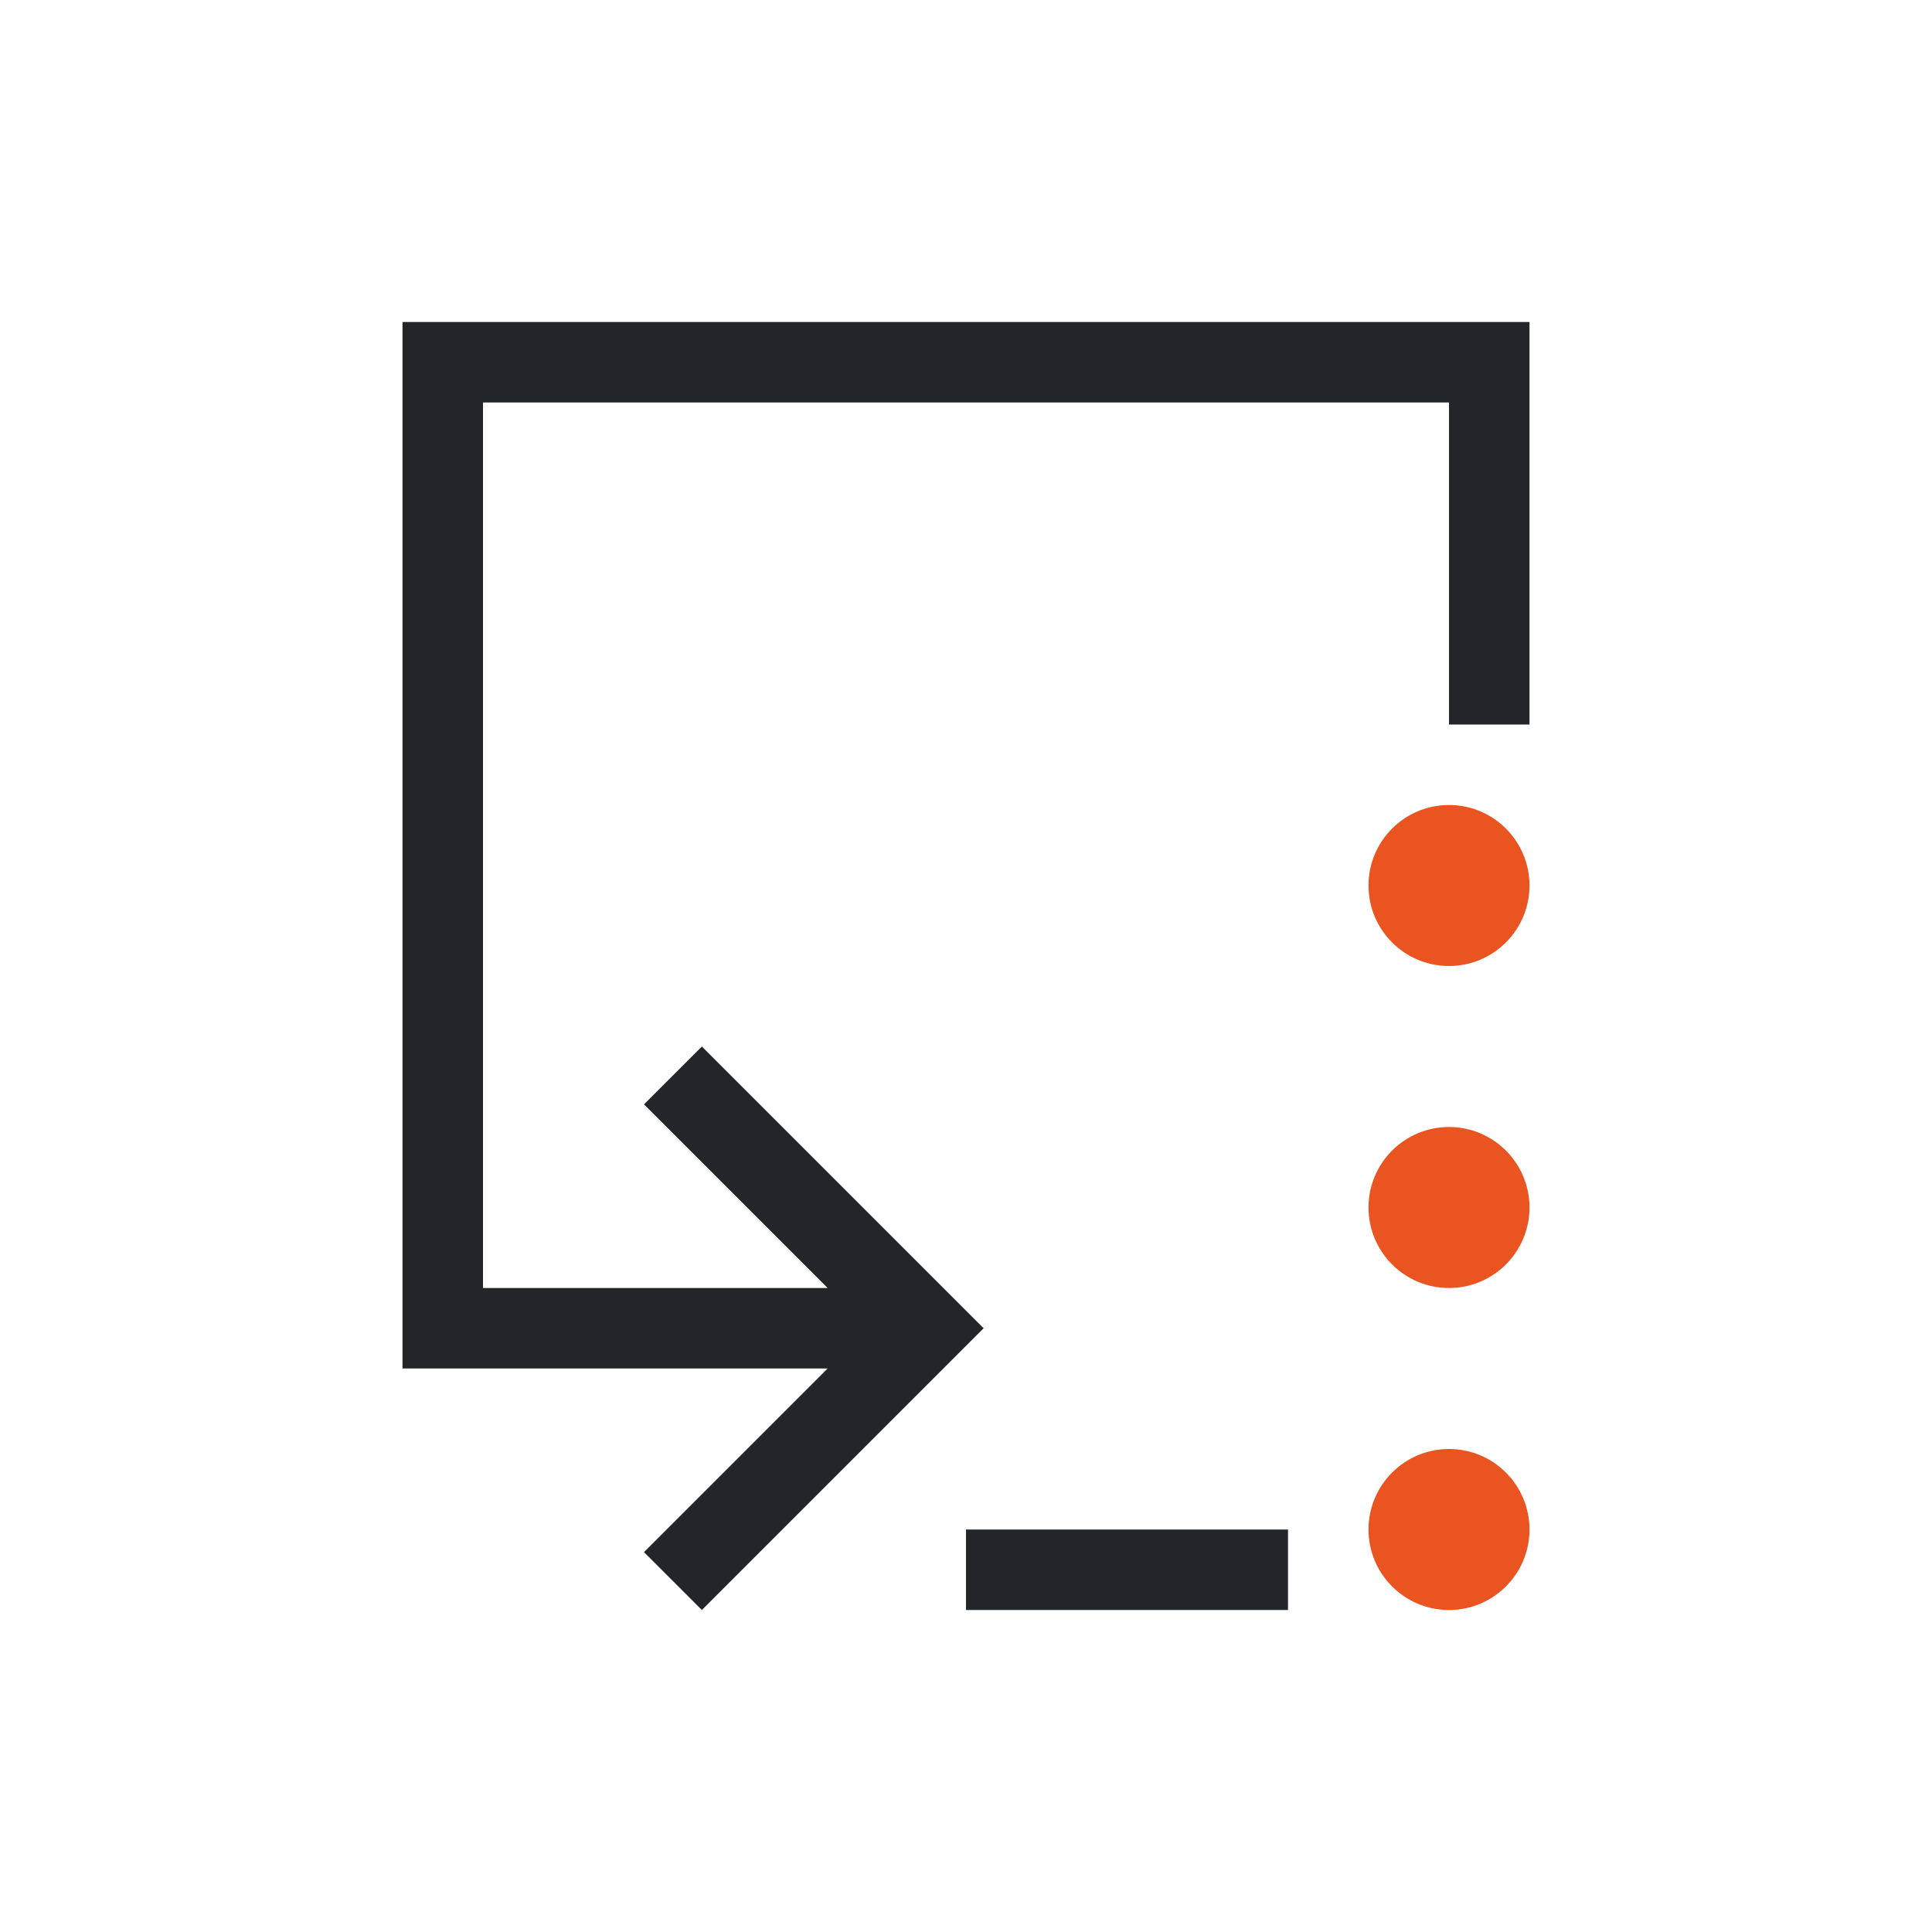
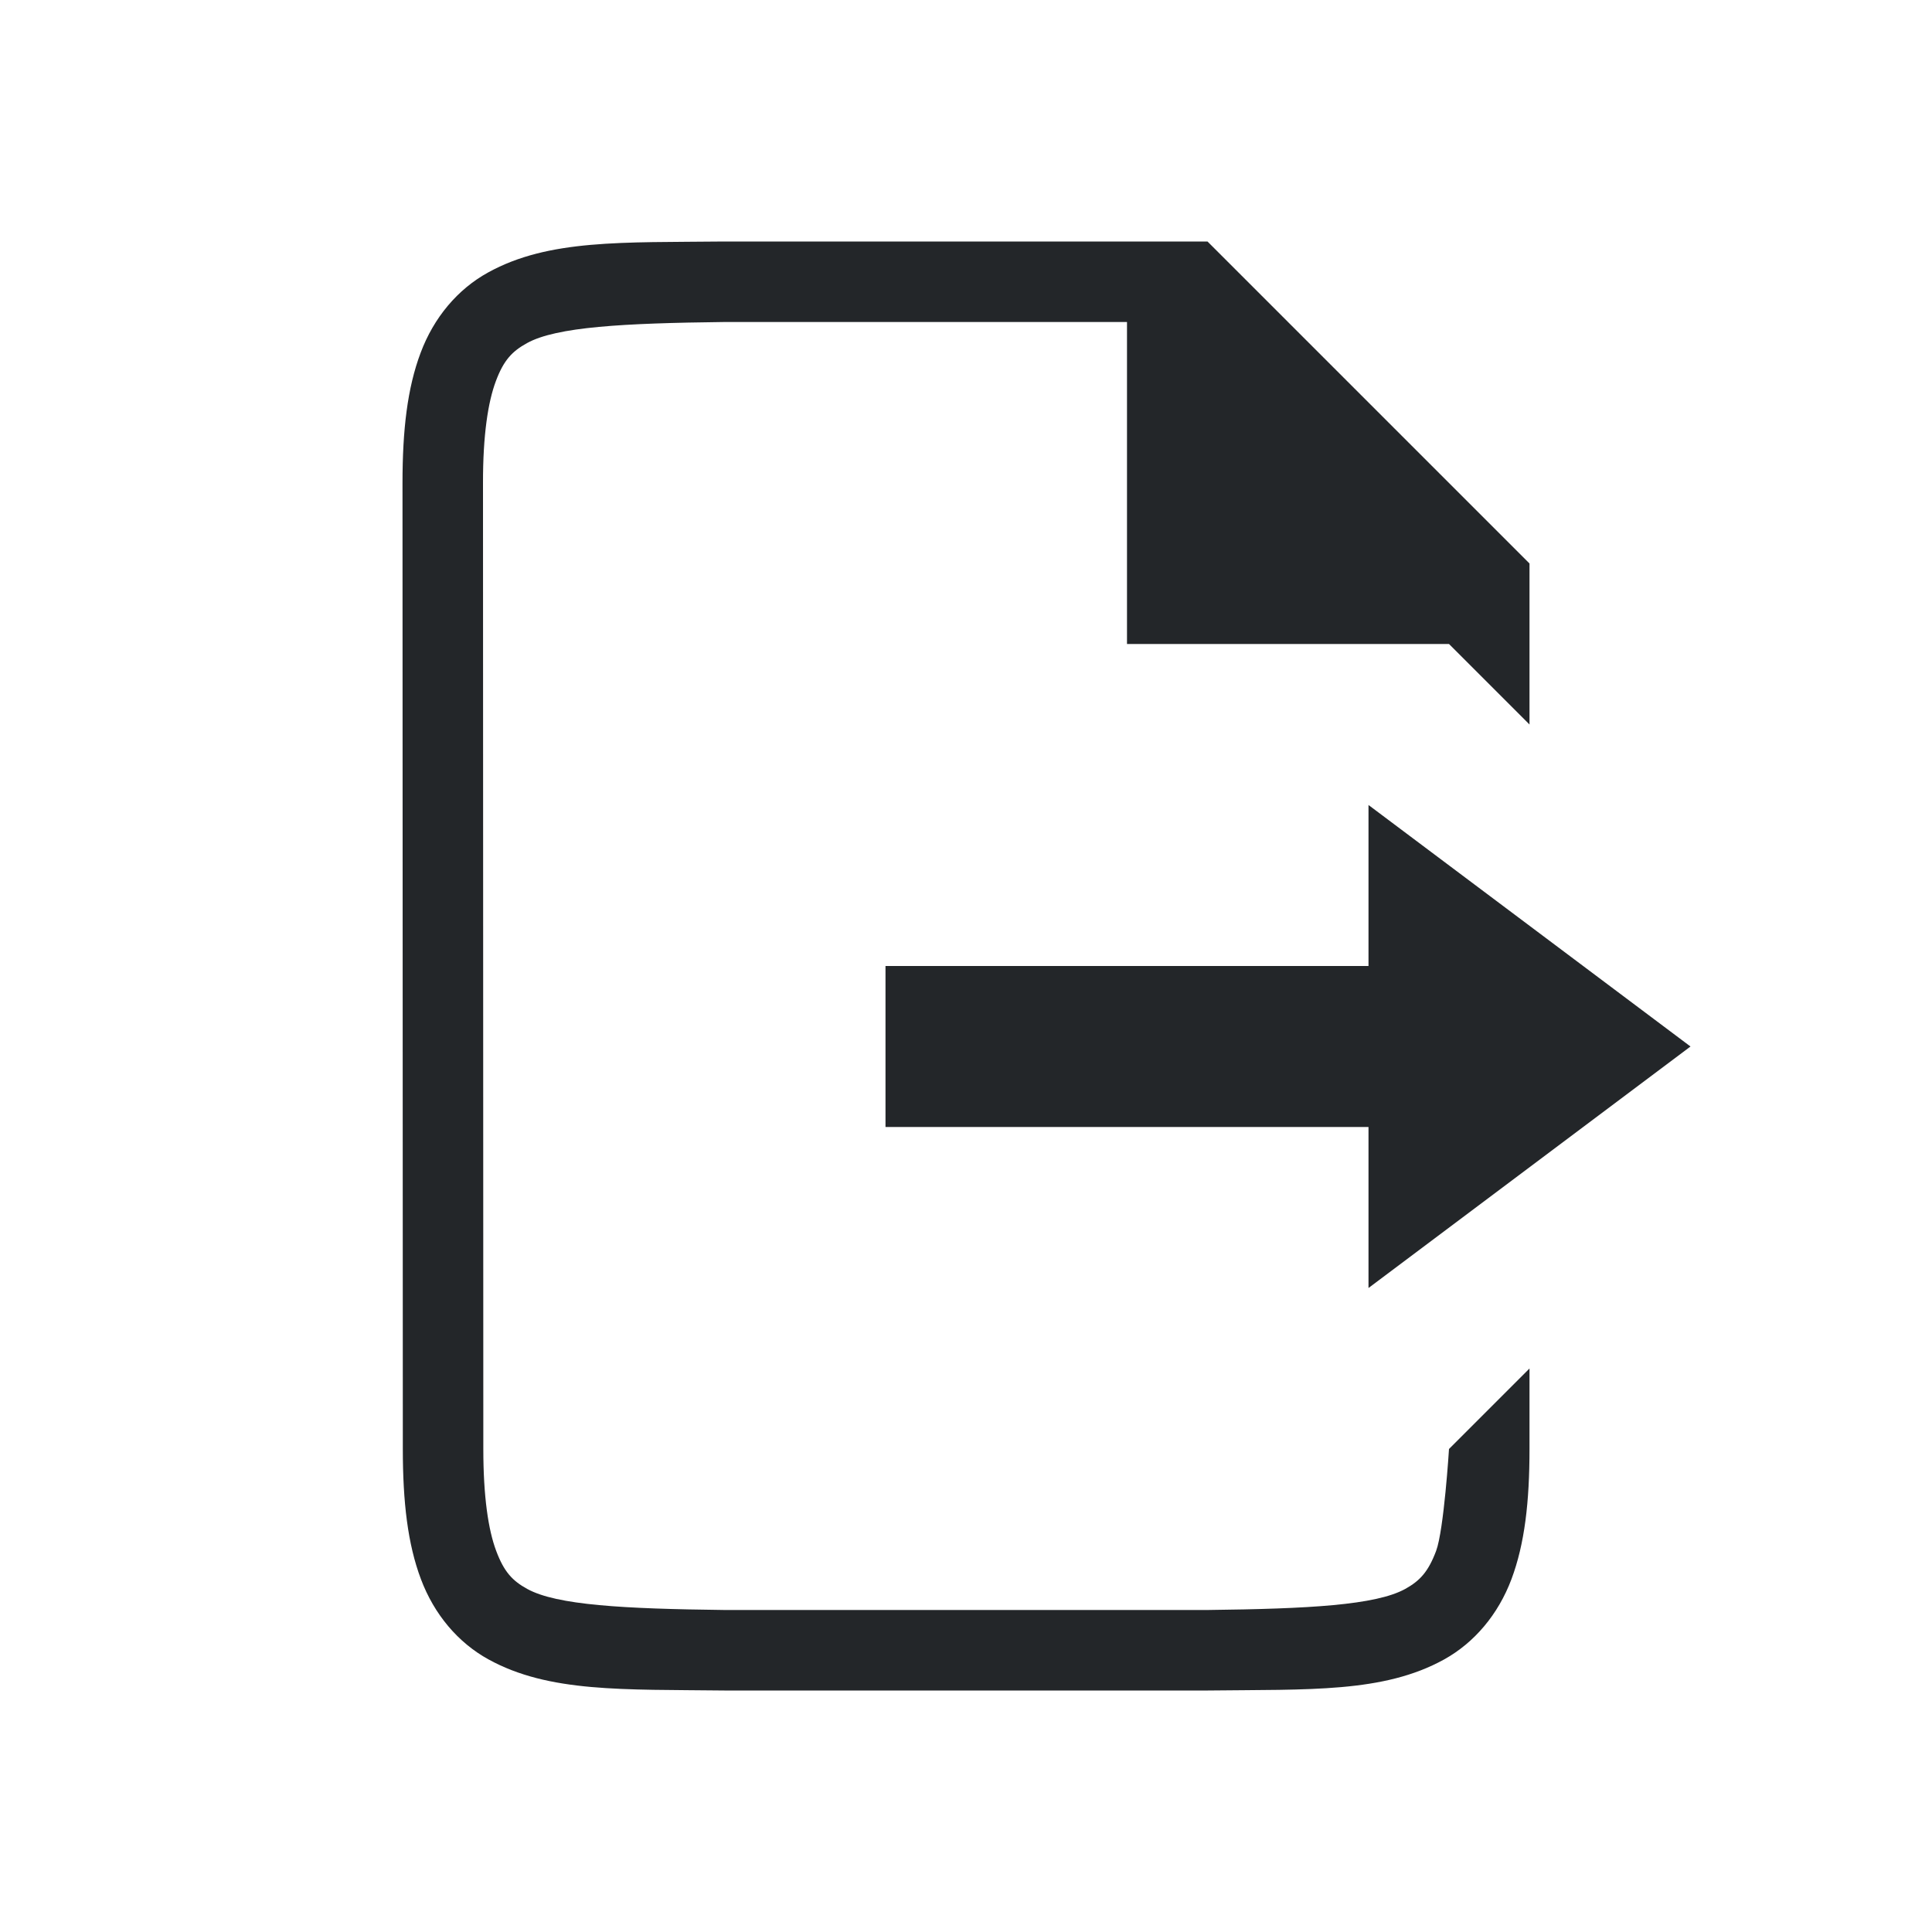
- <svg xmlns="http://www.w3.org/2000/svg" viewBox="0 0 24 24">
-   <path d="m18 10a1 1 0 0 0 -1 1 1 1 0 0 0 1 1 1 1 0 0 0 1-1 1 1 0 0 0 -1-1zm0 4a1 1 0 0 0 -1 1 1 1 0 0 0 1 1 1 1 0 0 0 1-1 1 1 0 0 0 -1-1zm0 4a1 1 0 0 0 -1 1 1 1 0 0 0 1 1 1 1 0 0 0 1-1 1 1 0 0 0 -1-1z" fill="#e95420" />
-   <path d="m5 4v12 1h5.281l-2.281 2.281.719.719 2.781-2.781.719-.719-.719-.719-2.781-2.781-.719.719 2.281 2.281h-4.281v-11h12v4h1v-5h-1zm7 15v1h4v-1z" fill="#232629" />
+ <svg xmlns="http://www.w3.org/2000/svg" xmlns:ns1="http://www.openswatchbook.org/uri/2009/osb" height="24" id="svg7384" version="1.1" width="24">
+   <defs id="defs7386">
+     <linearGradient id="linearGradient5606" ns1:paint="solid">
+       <stop id="stop5608" offset="0" style="stop-color:#000000;stop-opacity:1;" />
+     </linearGradient>
+     <linearGradient id="linearGradient4526" ns1:paint="solid">
+       <stop id="stop4528" offset="0" style="stop-color:#ffffff;stop-opacity:1;" />
+     </linearGradient>
+     <linearGradient id="linearGradient3600-4" ns1:paint="gradient">
+       <stop id="stop3602-7" offset="0" style="stop-color:#f4f4f4;stop-opacity:1" />
+       <stop id="stop3604-6" offset="1" style="stop-color:#dbdbdb;stop-opacity:1" />
+     </linearGradient>
+   </defs>
+   <g id="layer9" label="status" style="display:inline" transform="translate(-753.0002,135)" />
+   <g id="layer2" style="display:inline" transform="translate(-512,-232)" />
+   <g id="layer4" style="display:inline" transform="translate(-512,-232)" />
+   <g id="g1812" style="display:inline" transform="translate(-512,-232)" />
+   <g id="g6217" style="display:inline" transform="translate(-512,-232)" />
+   <g id="layer3" style="display:inline" transform="translate(-512,-232)" />
+   <g id="layer1" style="display:inline" transform="translate(-512,-232)" />
+   <path d="m 18,18 c 0,0 -0.063,1.006 -0.16,1.266 -0.098,0.26 -0.201,0.371 -0.385,0.473 C 17.089,19.94 16.258,19.985 14.999,20 h -5.989 -0.006 C 7.745,19.985 6.915,19.94 6.549,19.738 6.365,19.637 6.261,19.525 6.164,19.266 6.066,19.006 6.004,18.592 6.004,18 L 6,6 C 5.999,5.408 6.062,4.994 6.16,4.734 6.257,4.474 6.363,4.363 6.547,4.262 6.913,4.06 7.741,4.015 9,4 H 9.001 14 v 4 h 4 l 1,1 V 7 L 15,3 H 8.998 8.995 C 7.736,3.014 6.816,2.969 6.063,3.385 5.686,3.592 5.389,3.944 5.225,4.383 5.06,4.821 5,5.342 5,6 l 0.004,12 c 2.1e-4,0.658 0.06,1.179 0.225,1.617 0.165,0.439 0.462,0.789 0.838,0.996 0.753,0.415 1.674,0.372 2.932,0.387 h 0.002 6.001 0.004 c 1.258,-0.015 2.179,0.031 2.932,-0.385 0.376,-0.208 0.673,-0.559 0.838,-0.998 C 18.94,19.179 19,18.658 19,18 L 19,17" id="path2732-8-9-9" style="color:#000000;font-style:normal;font-variant:normal;font-weight:normal;font-stretch:normal;font-size:medium;line-height:normal;font-family:sans-serif;font-variant-ligatures:normal;font-variant-position:normal;font-variant-caps:normal;font-variant-numeric:normal;font-variant-alternates:normal;font-feature-settings:normal;text-indent:0;text-align:start;text-decoration:none;text-decoration-line:none;text-decoration-style:solid;text-decoration-color:#000000;letter-spacing:normal;word-spacing:normal;text-transform:none;writing-mode:lr-tb;direction:ltr;text-orientation:mixed;dominant-baseline:auto;baseline-shift:baseline;text-anchor:start;white-space:normal;shape-padding:0;clip-rule:nonzero;display:inline;overflow:visible;visibility:visible;opacity:1;isolation:auto;mix-blend-mode:normal;color-interpolation:sRGB;color-interpolation-filters:linearRGB;solid-color:#000000;solid-opacity:1;vector-effect:none;fill:#232629;fill-opacity:1;fill-rule:nonzero;stroke:none;stroke-width:1;stroke-linecap:butt;stroke-linejoin:miter;stroke-miterlimit:4;stroke-dasharray:none;stroke-dashoffset:0;stroke-opacity:1;marker:none;color-rendering:auto;image-rendering:auto;shape-rendering:auto;text-rendering:auto;enable-background:accumulate" />
+   <path style="fill:#232629;stroke:none;stroke-width:1px;stroke-linecap:butt;stroke-linejoin:miter;stroke-opacity:1;fill-opacity:1" d="M 17 10 L 17 12 L 11 12 L 11 14 L 17 14 L 17 16 L 21 13 L 17 10 z " id="path827" />
</svg>
